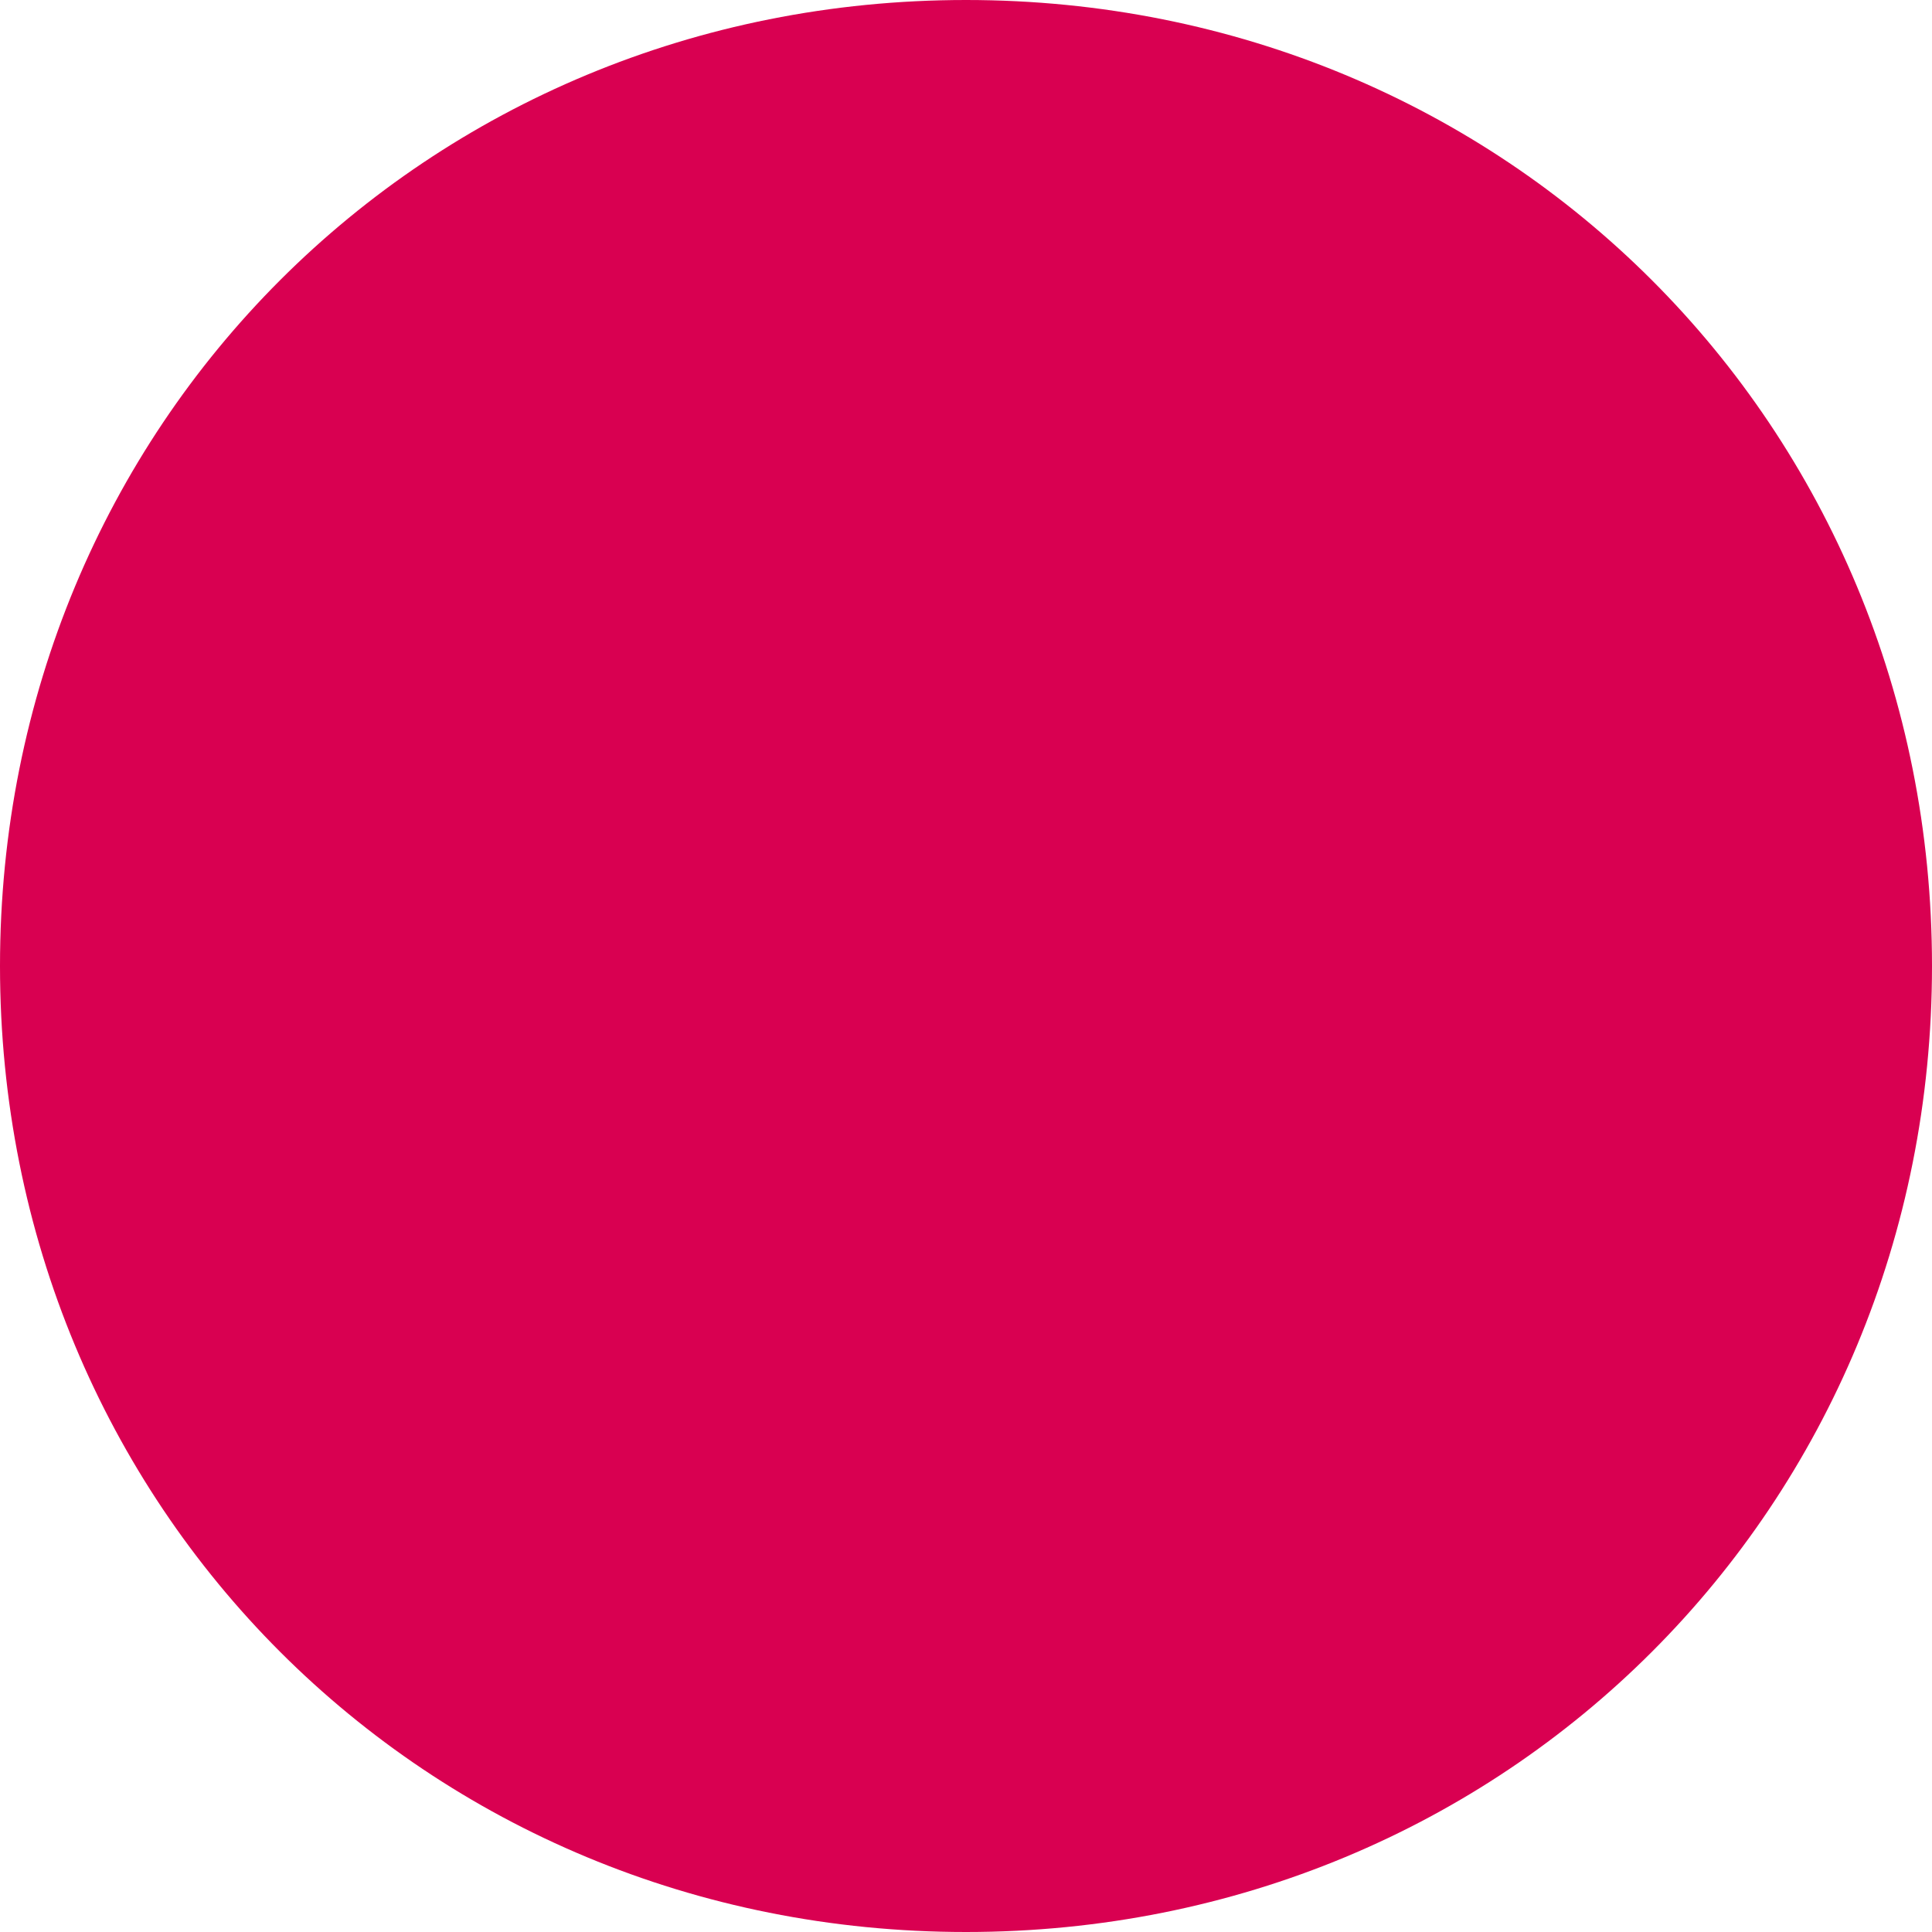
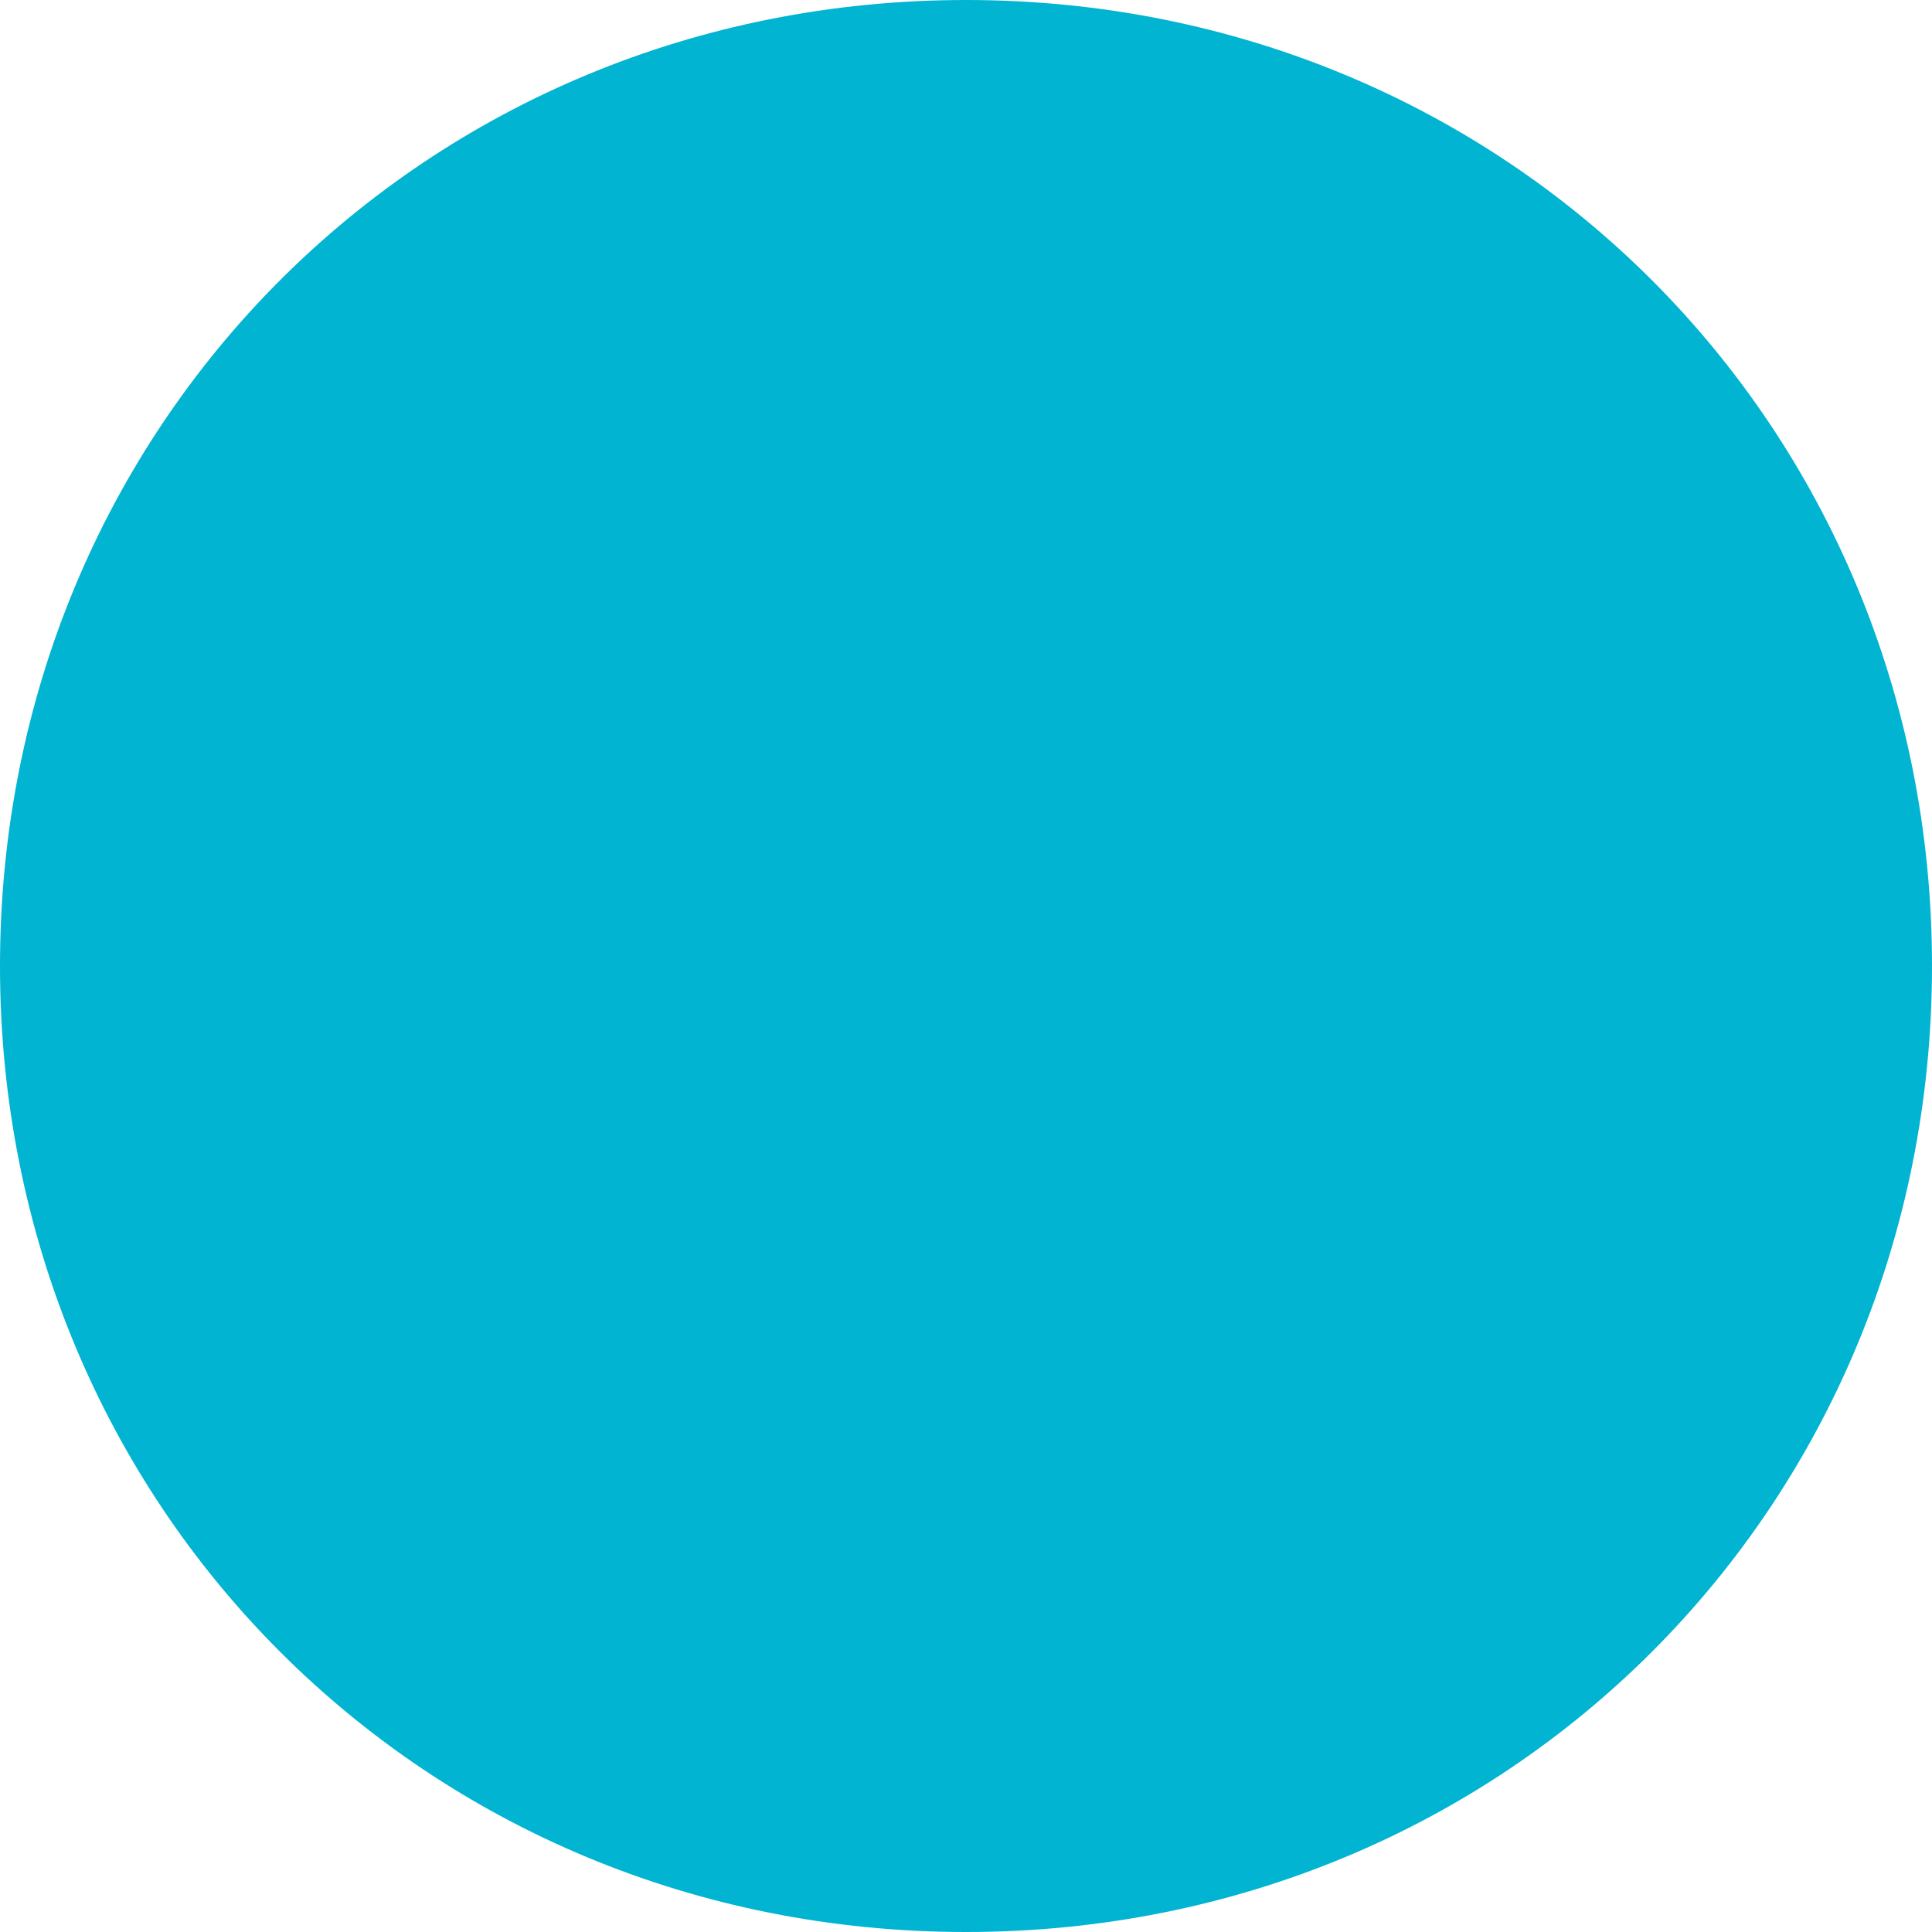
<svg xmlns="http://www.w3.org/2000/svg" version="1.1" width="12px" height="12px">
-   <g transform="matrix(1 0 0 1 -1218 -1018 )">
-     <path d="M 1224 1018  C 1227.36 1018  1230 1020.64  1230 1024  C 1230 1027.36  1227.36 1030  1224 1030  C 1220.64 1030  1218 1027.36  1218 1024  C 1218 1020.64  1220.64 1018  1224 1018  Z " fill-rule="nonzero" fill="#d90051" stroke="none" />
+   <g transform="matrix(1 0 0 1 -1218 -846 )">
+     <path d="M 1224 846  C 1227.36 846  1230 848.64  1230 852  C 1230 855.36  1227.36 858  1224 858  C 1220.64 858  1218 855.36  1218 852  C 1218 848.64  1220.64 846  1224 846  Z " fill-rule="nonzero" fill="#01b4d2" stroke="none" />
  </g>
</svg>
